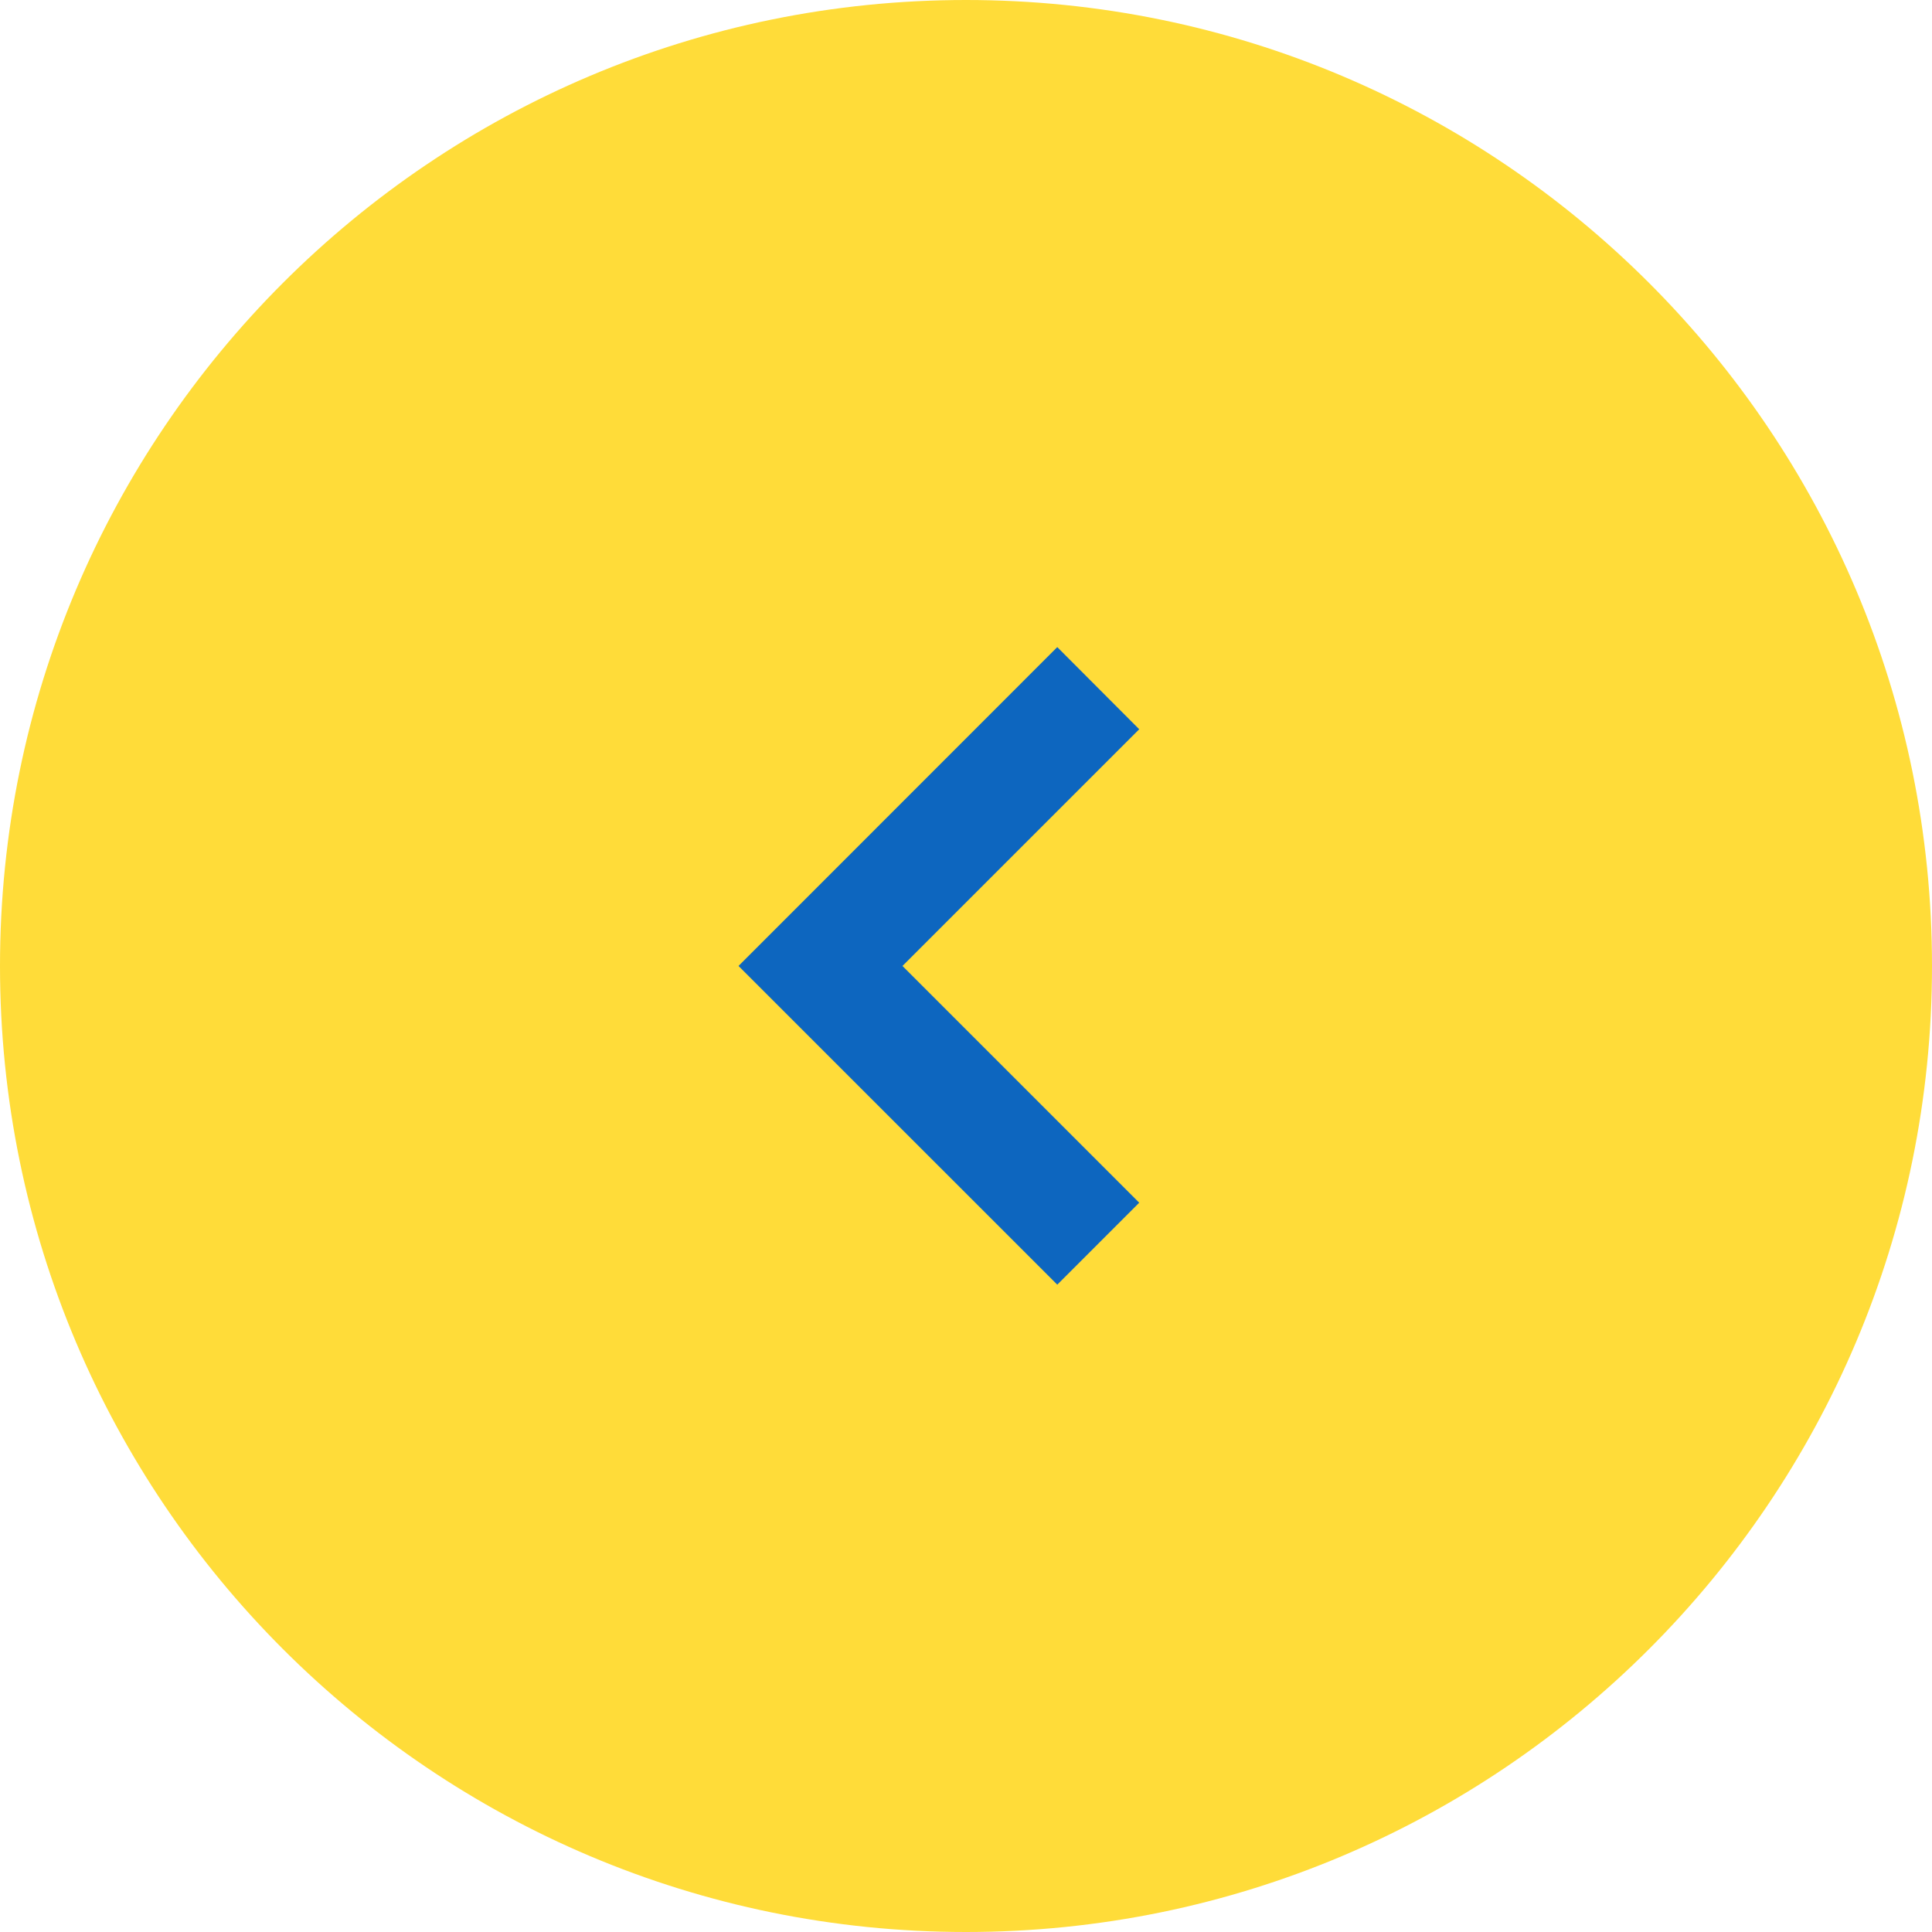
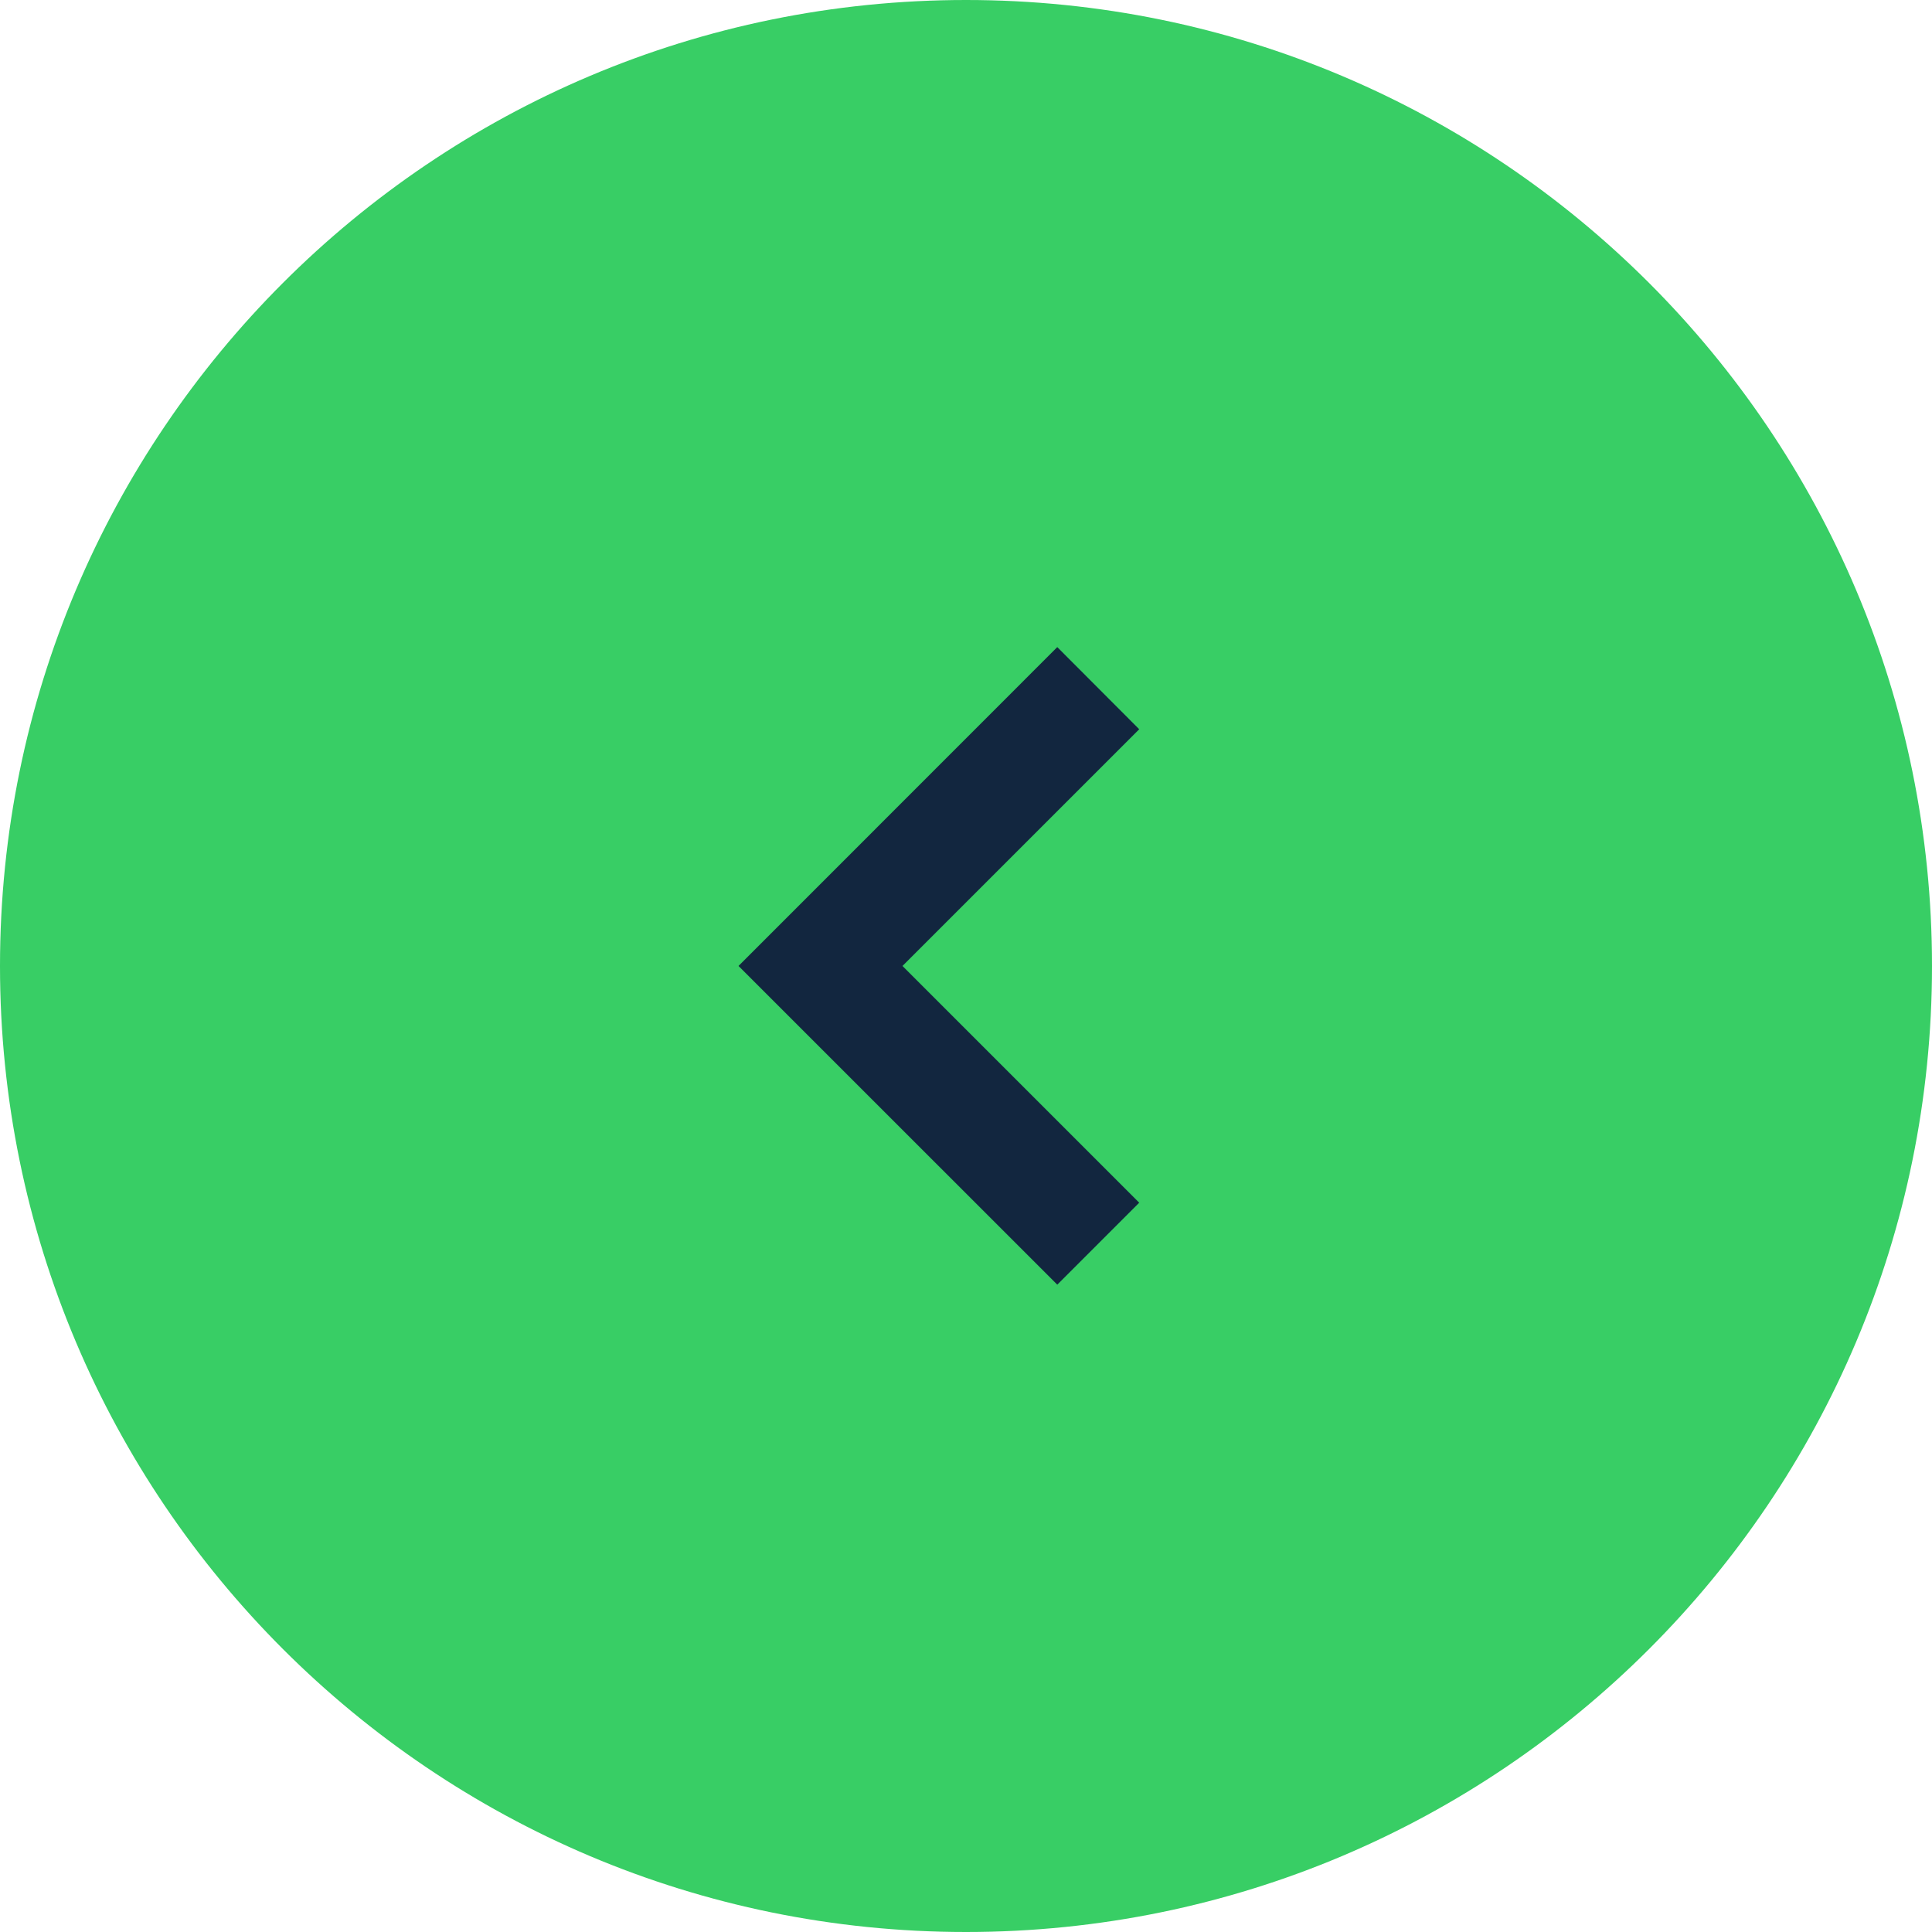
<svg xmlns="http://www.w3.org/2000/svg" width="50" height="50" viewBox="0 0 50 50">
-   <g id="Grupo_1100052" data-name="Grupo 1100052" transform="translate(-633 -10905.896)">
-     <g id="Grupo_1100051" data-name="Grupo 1100051">
-       <g id="Grupo_1099465" data-name="Grupo 1099465" transform="translate(683 10955.896) rotate(180)">
-         <circle id="Elipse_4699" data-name="Elipse 4699" cx="25" cy="25" r="25" fill="#ffdc39" />
-         <path id="Trazado_113514" data-name="Trazado 113514" d="M2.121,0,0,2.121,6.127,8.248,0,14.374,2.121,16.5,10.37,8.248Z" transform="translate(20.517 16.753)" fill="#0d66bf" />
-       </g>
+   <g id="Grupo_1104152" data-name="Grupo 1104152" transform="translate(-635 -2803.5)">
+     <g id="Grupo_1099057" data-name="Grupo 1099057" transform="translate(685 2853.5) rotate(180)">
+       <circle id="Elipse_4699" data-name="Elipse 4699" cx="25" cy="25" r="25" fill="#38ce65" />
+       <path id="Trazado_113514" data-name="Trazado 113514" d="M2.121,0,0,2.121,6.127,8.248,0,14.374,2.121,16.5,10.37,8.248Z" transform="translate(20.517 16.753)" fill="#12263f" />
    </g>
  </g>
</svg>
